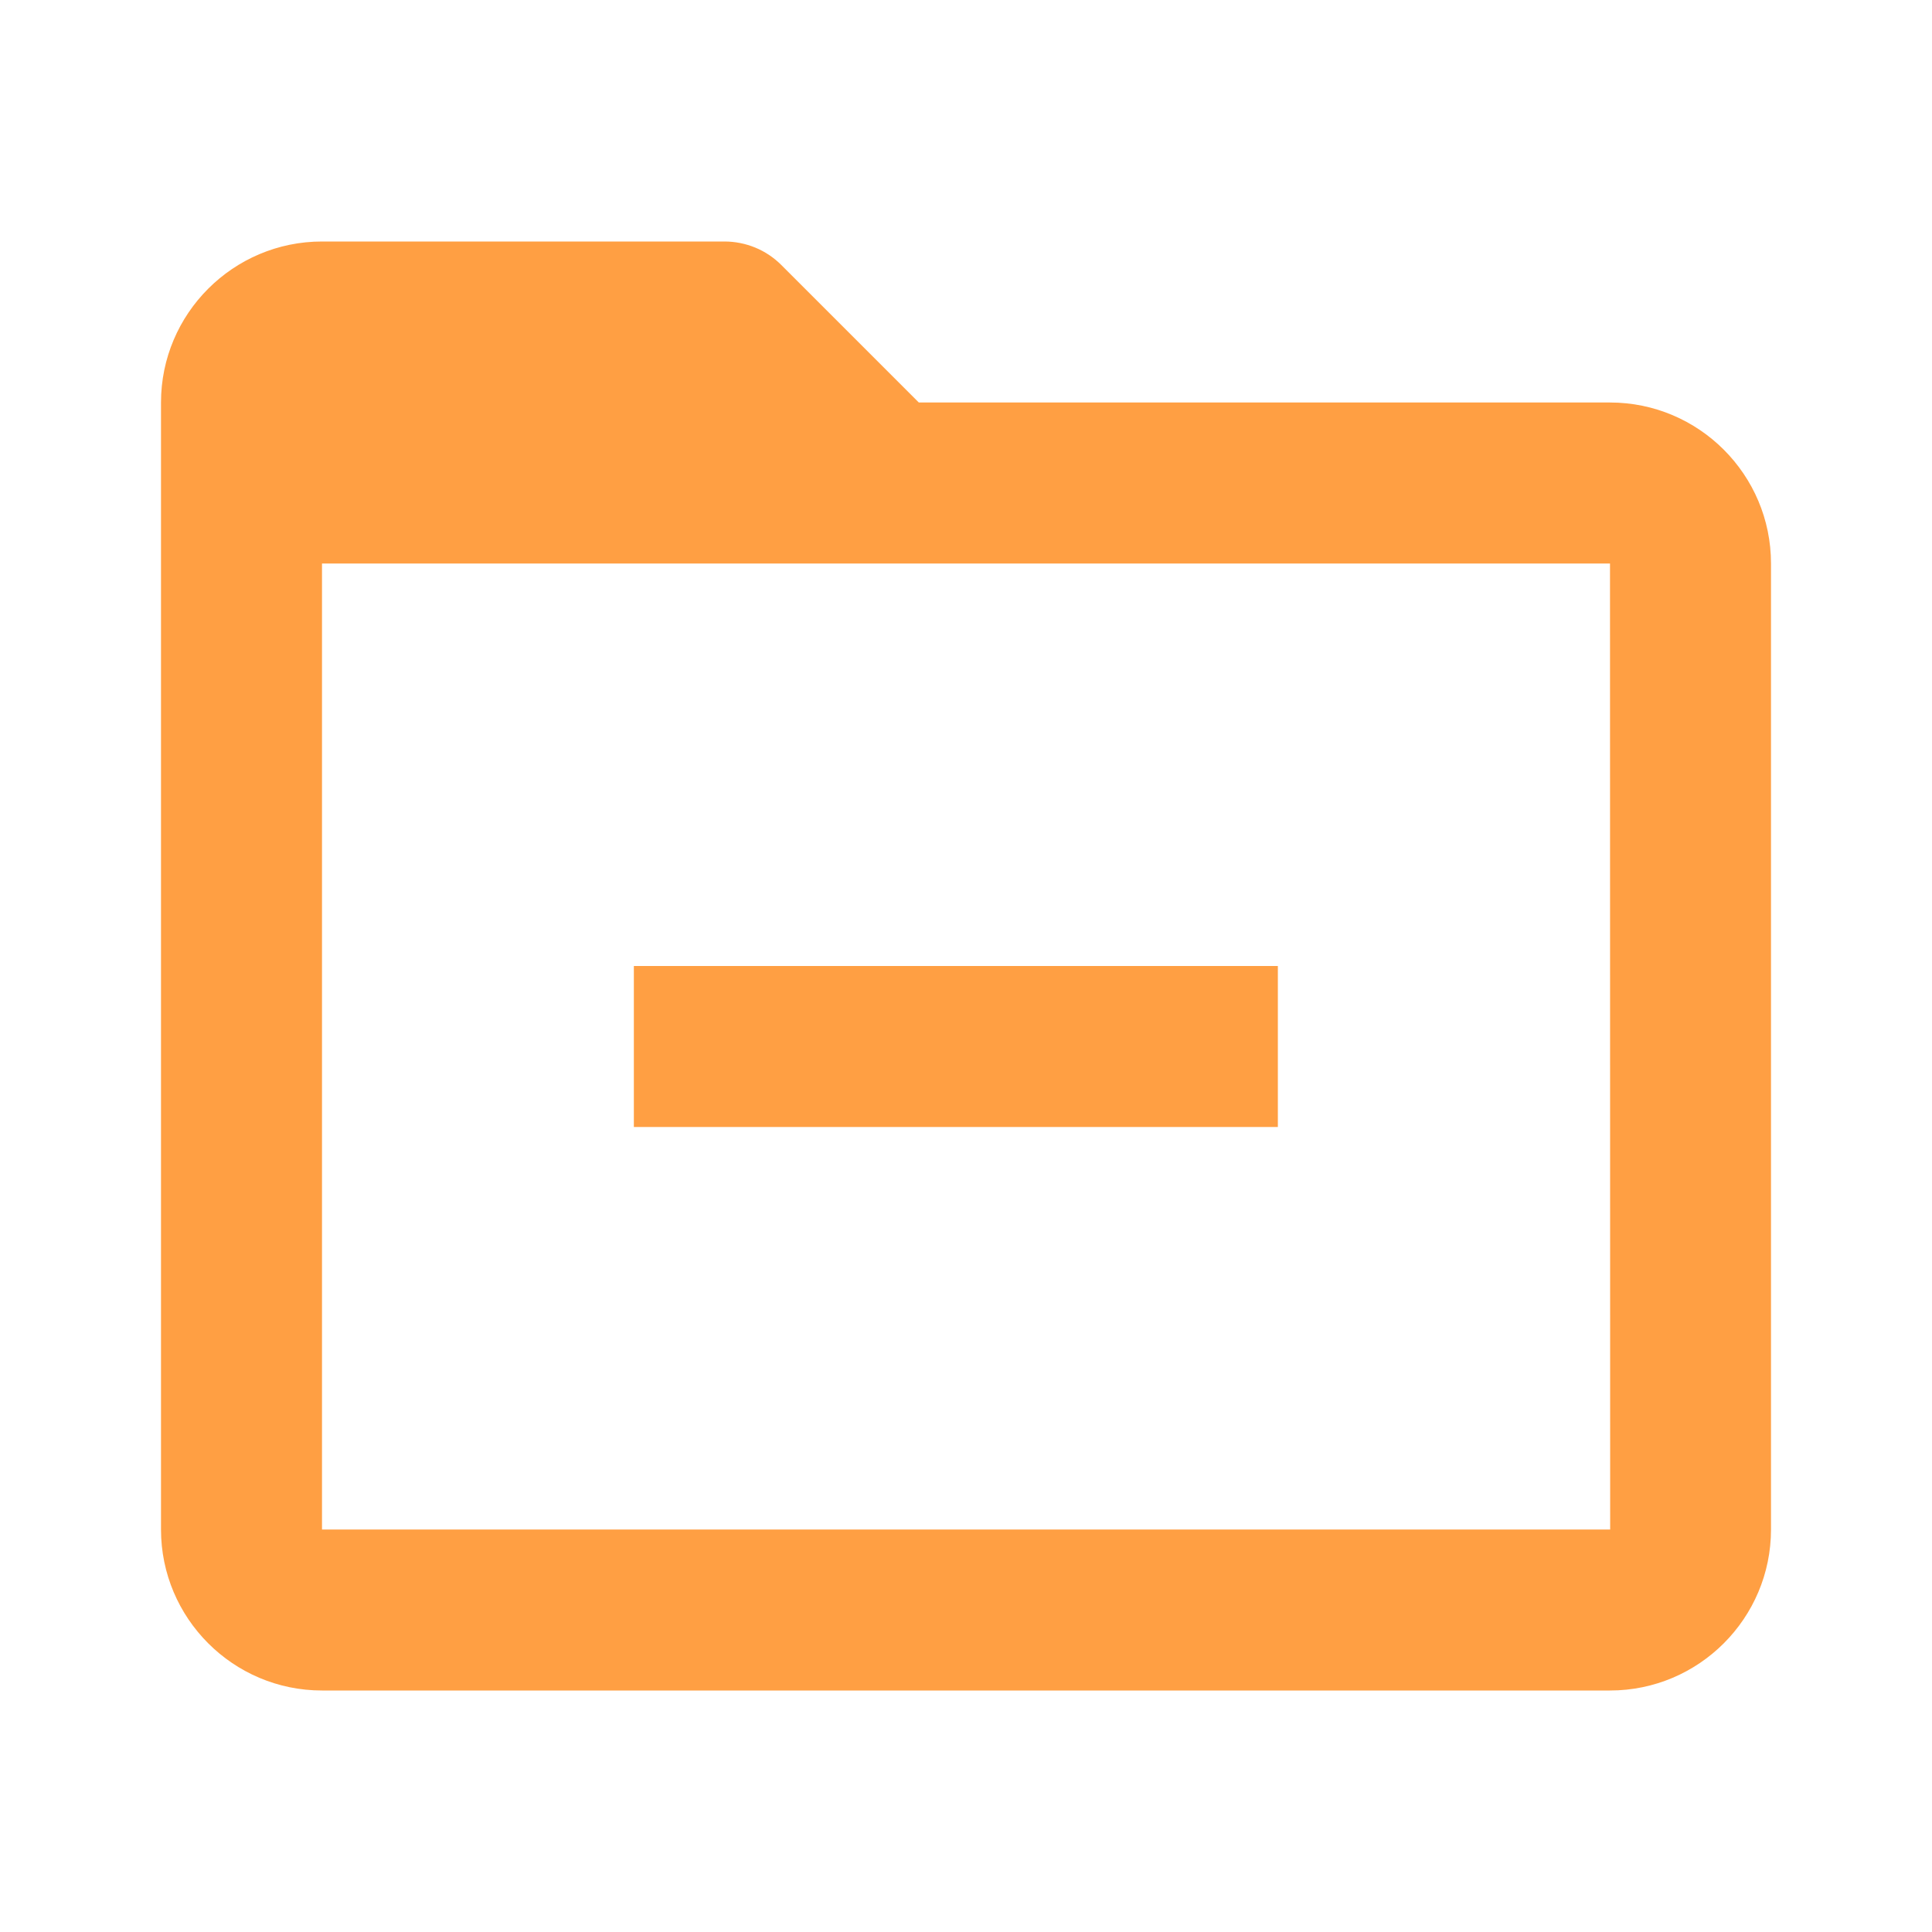
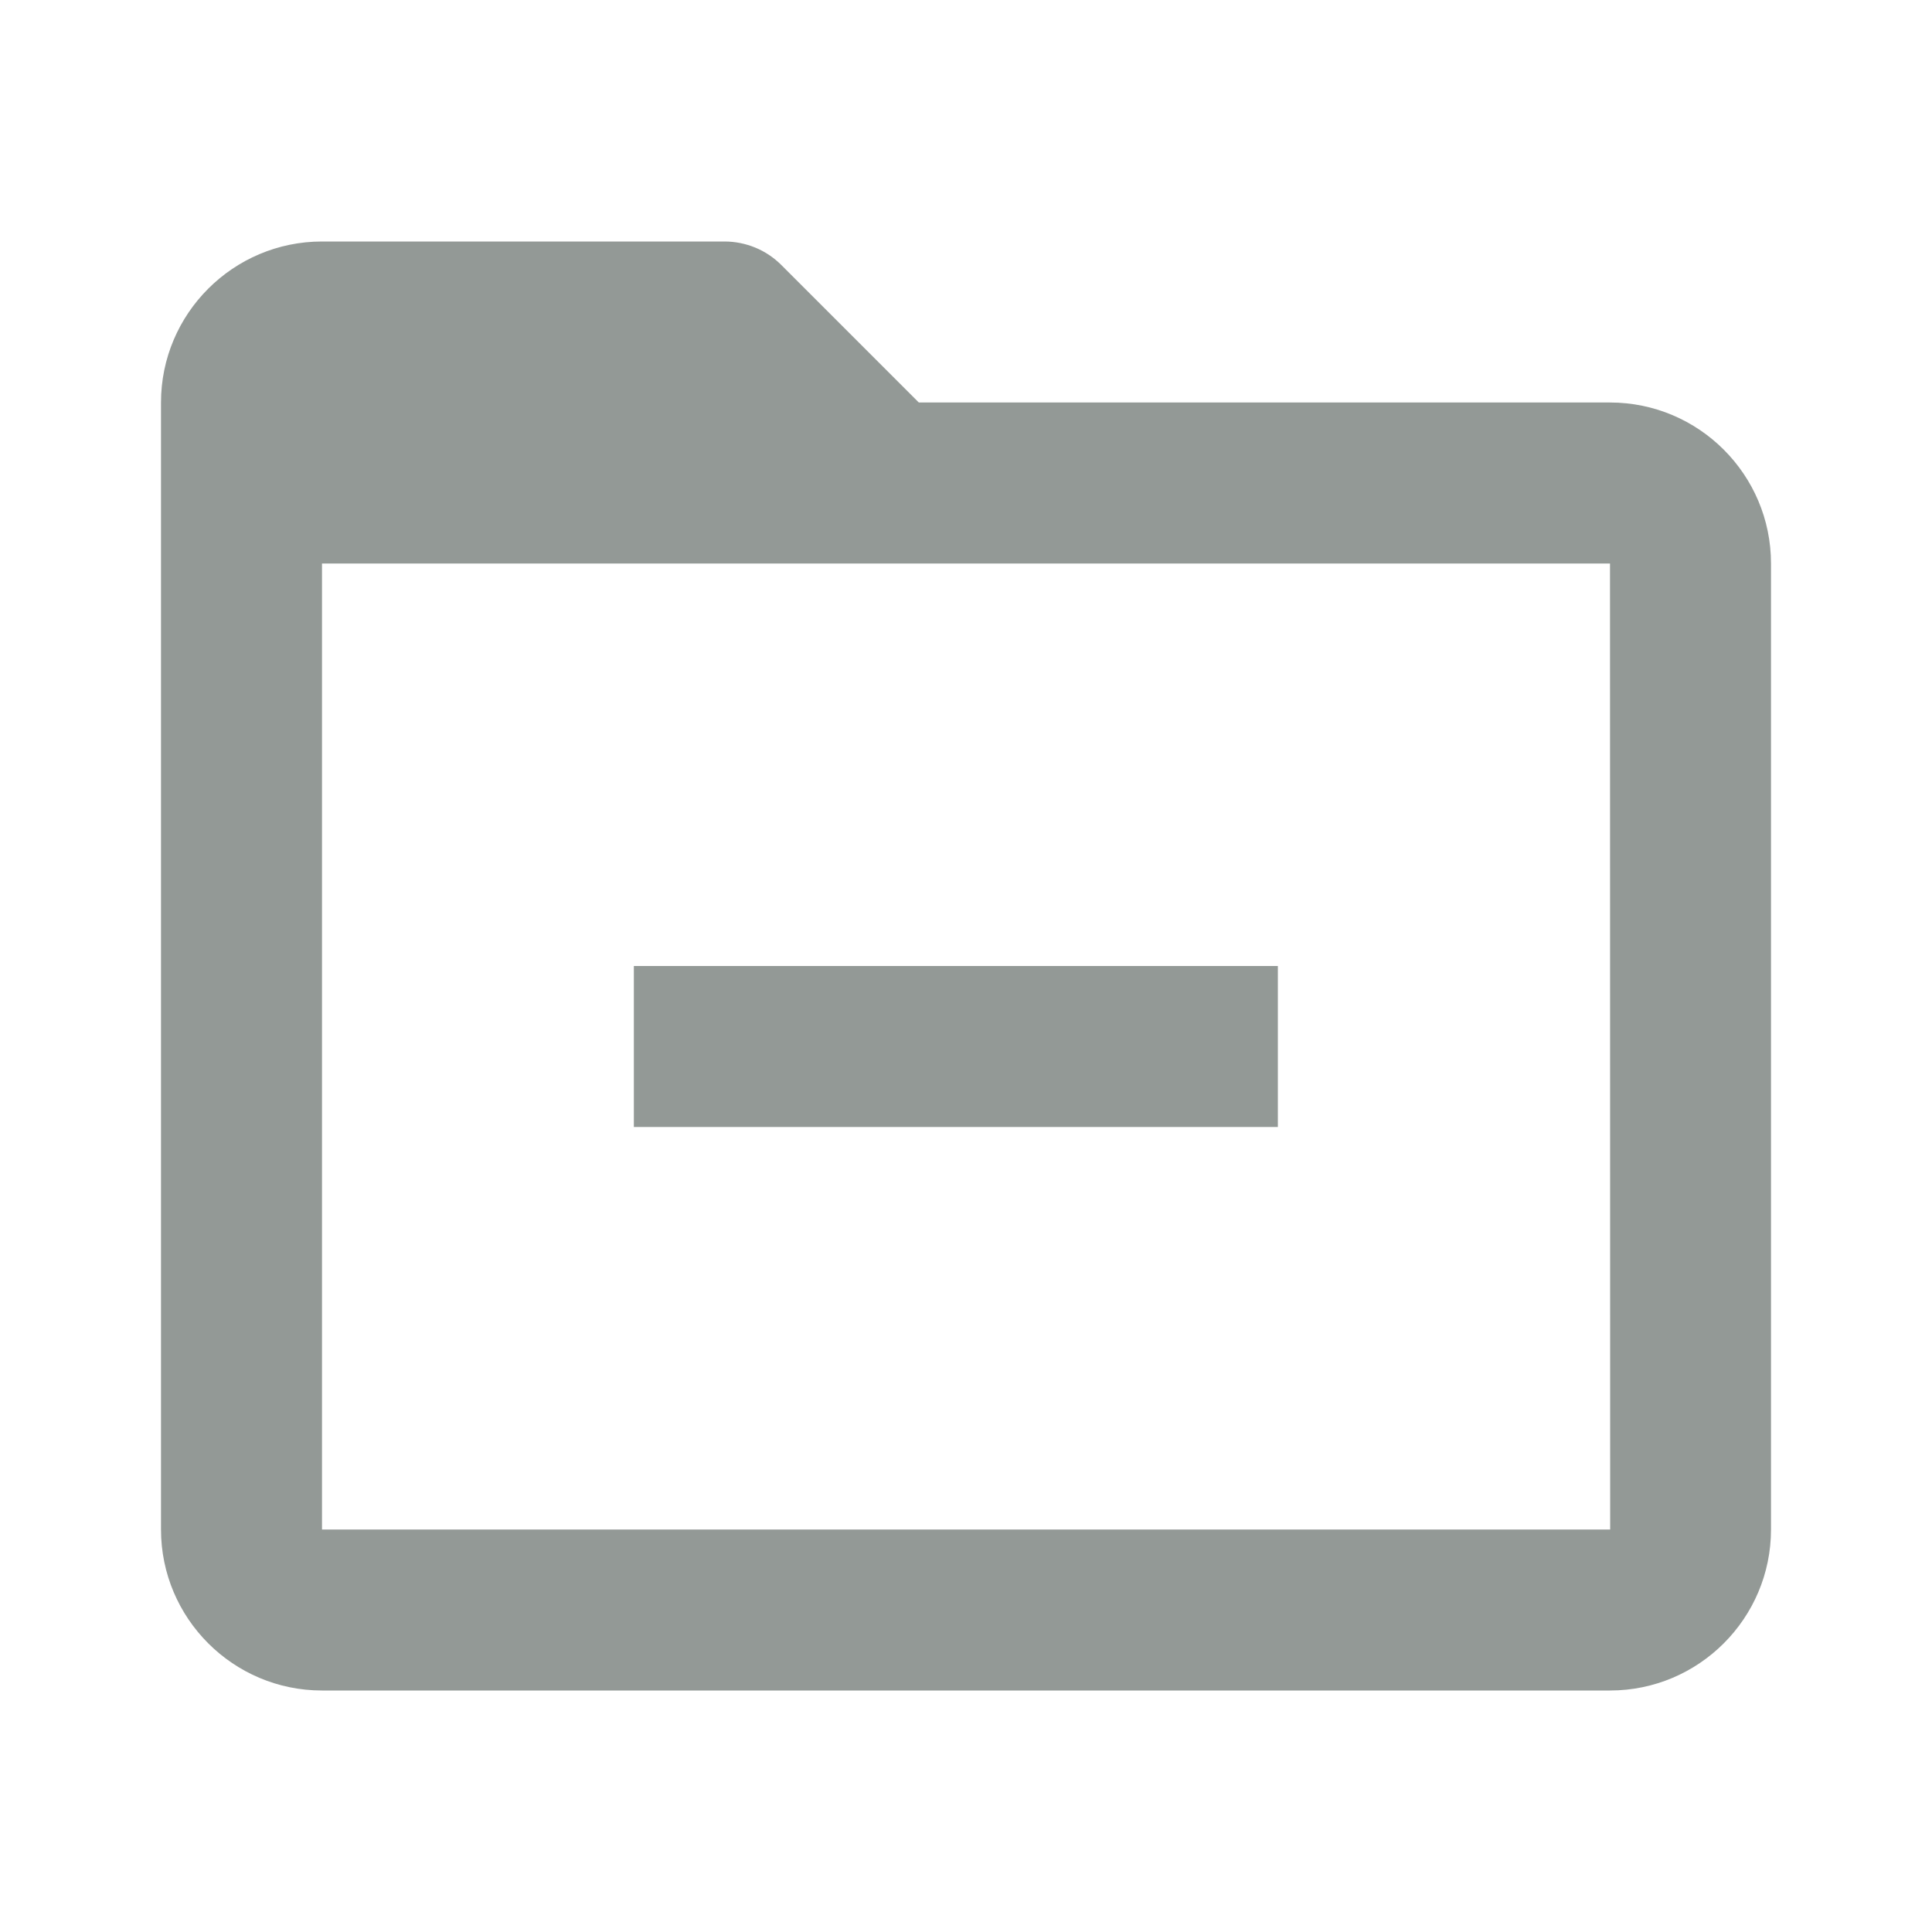
<svg xmlns="http://www.w3.org/2000/svg" width="24" height="24" viewBox="0 0 24 24" fill="none">
-   <path d="M20 5H11.414L9.707 3.293C9.614 3.2 9.504 3.126 9.383 3.076C9.261 3.026 9.131 3 9 3H4C2.897 3 2 3.897 2 5V19C2 20.103 2.897 21 4 21H20C21.103 21 22 20.103 22 19V7C22 5.897 21.103 5 20 5ZM4 19V7H20L20.002 19H4Z" fill="#FF9F43" />
-   <path d="M7.874 12H15.874V14H7.874V12Z" fill="#FF9F43" />
+   <path d="M20 5H11.414L9.707 3.293C9.614 3.2 9.504 3.126 9.383 3.076C9.261 3.026 9.131 3 9 3H4C2.897 3 2 3.897 2 5V19C2 20.103 2.897 21 4 21H20C21.103 21 22 20.103 22 19V7C22 5.897 21.103 5 20 5ZM4 19V7H20L20.002 19H4Z" fill="#939996" />
+   <path d="M7.874 12H15.874V14H7.874V12Z" fill="#939996" />
</svg>
